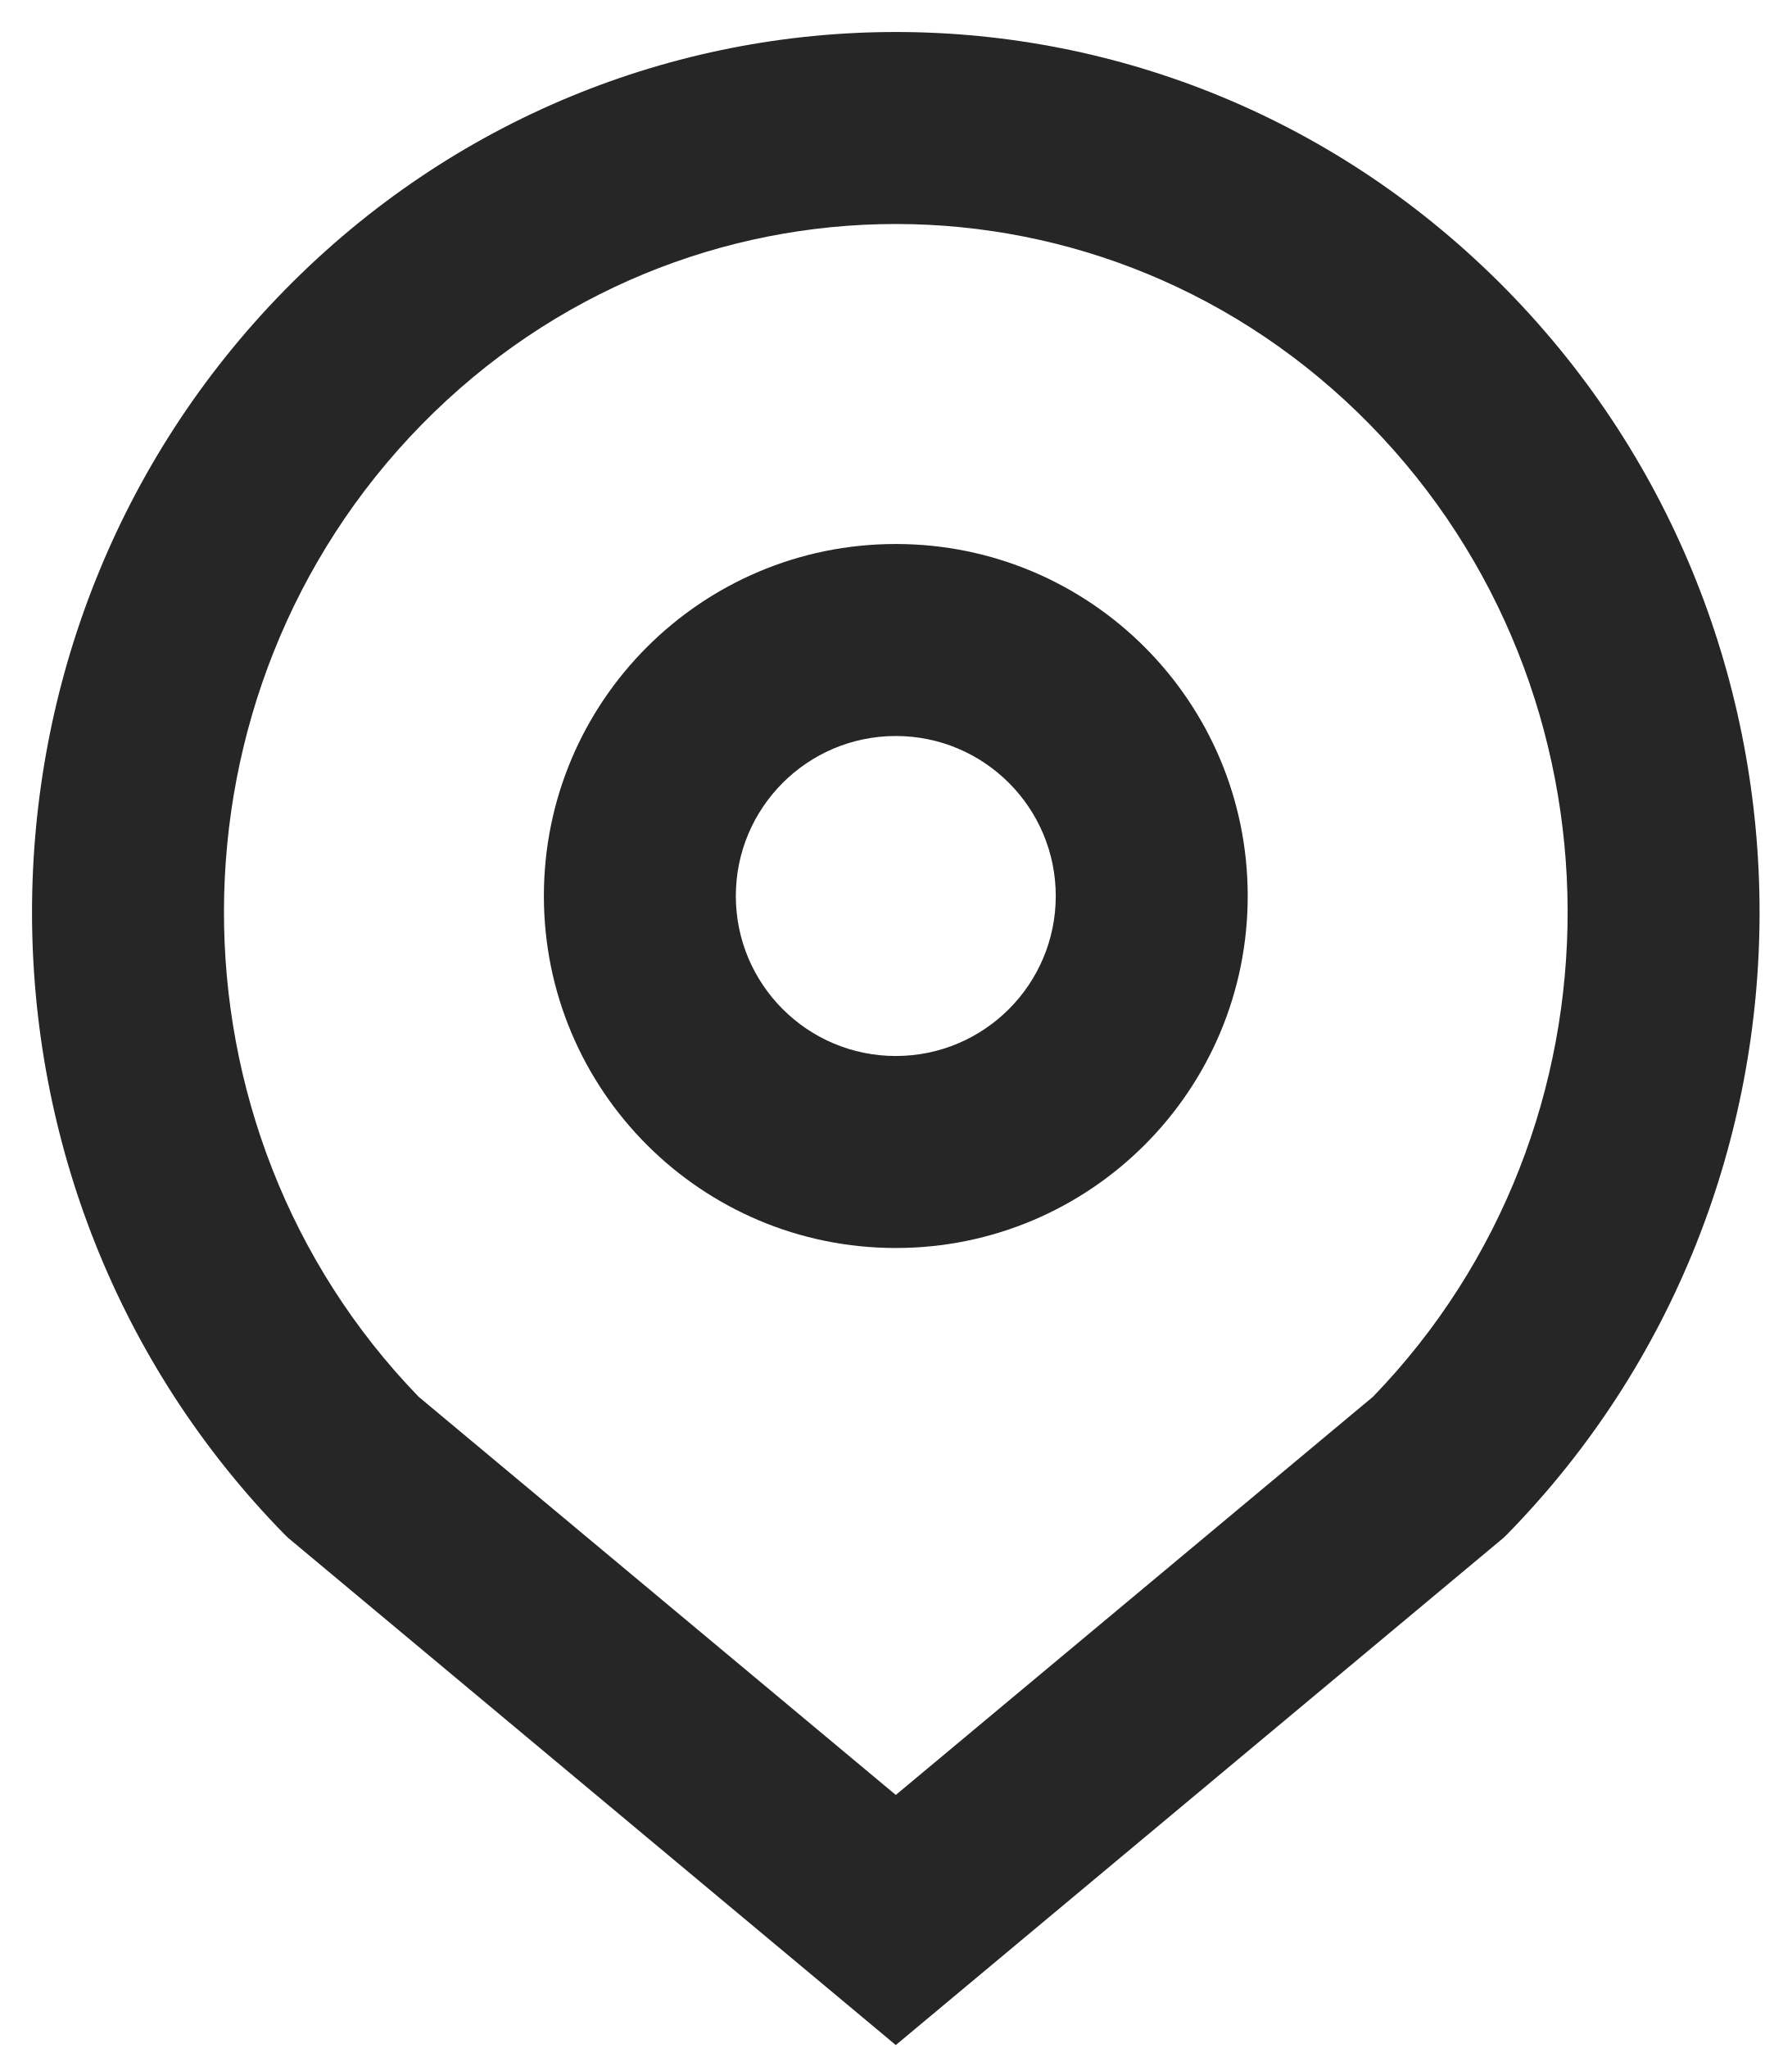
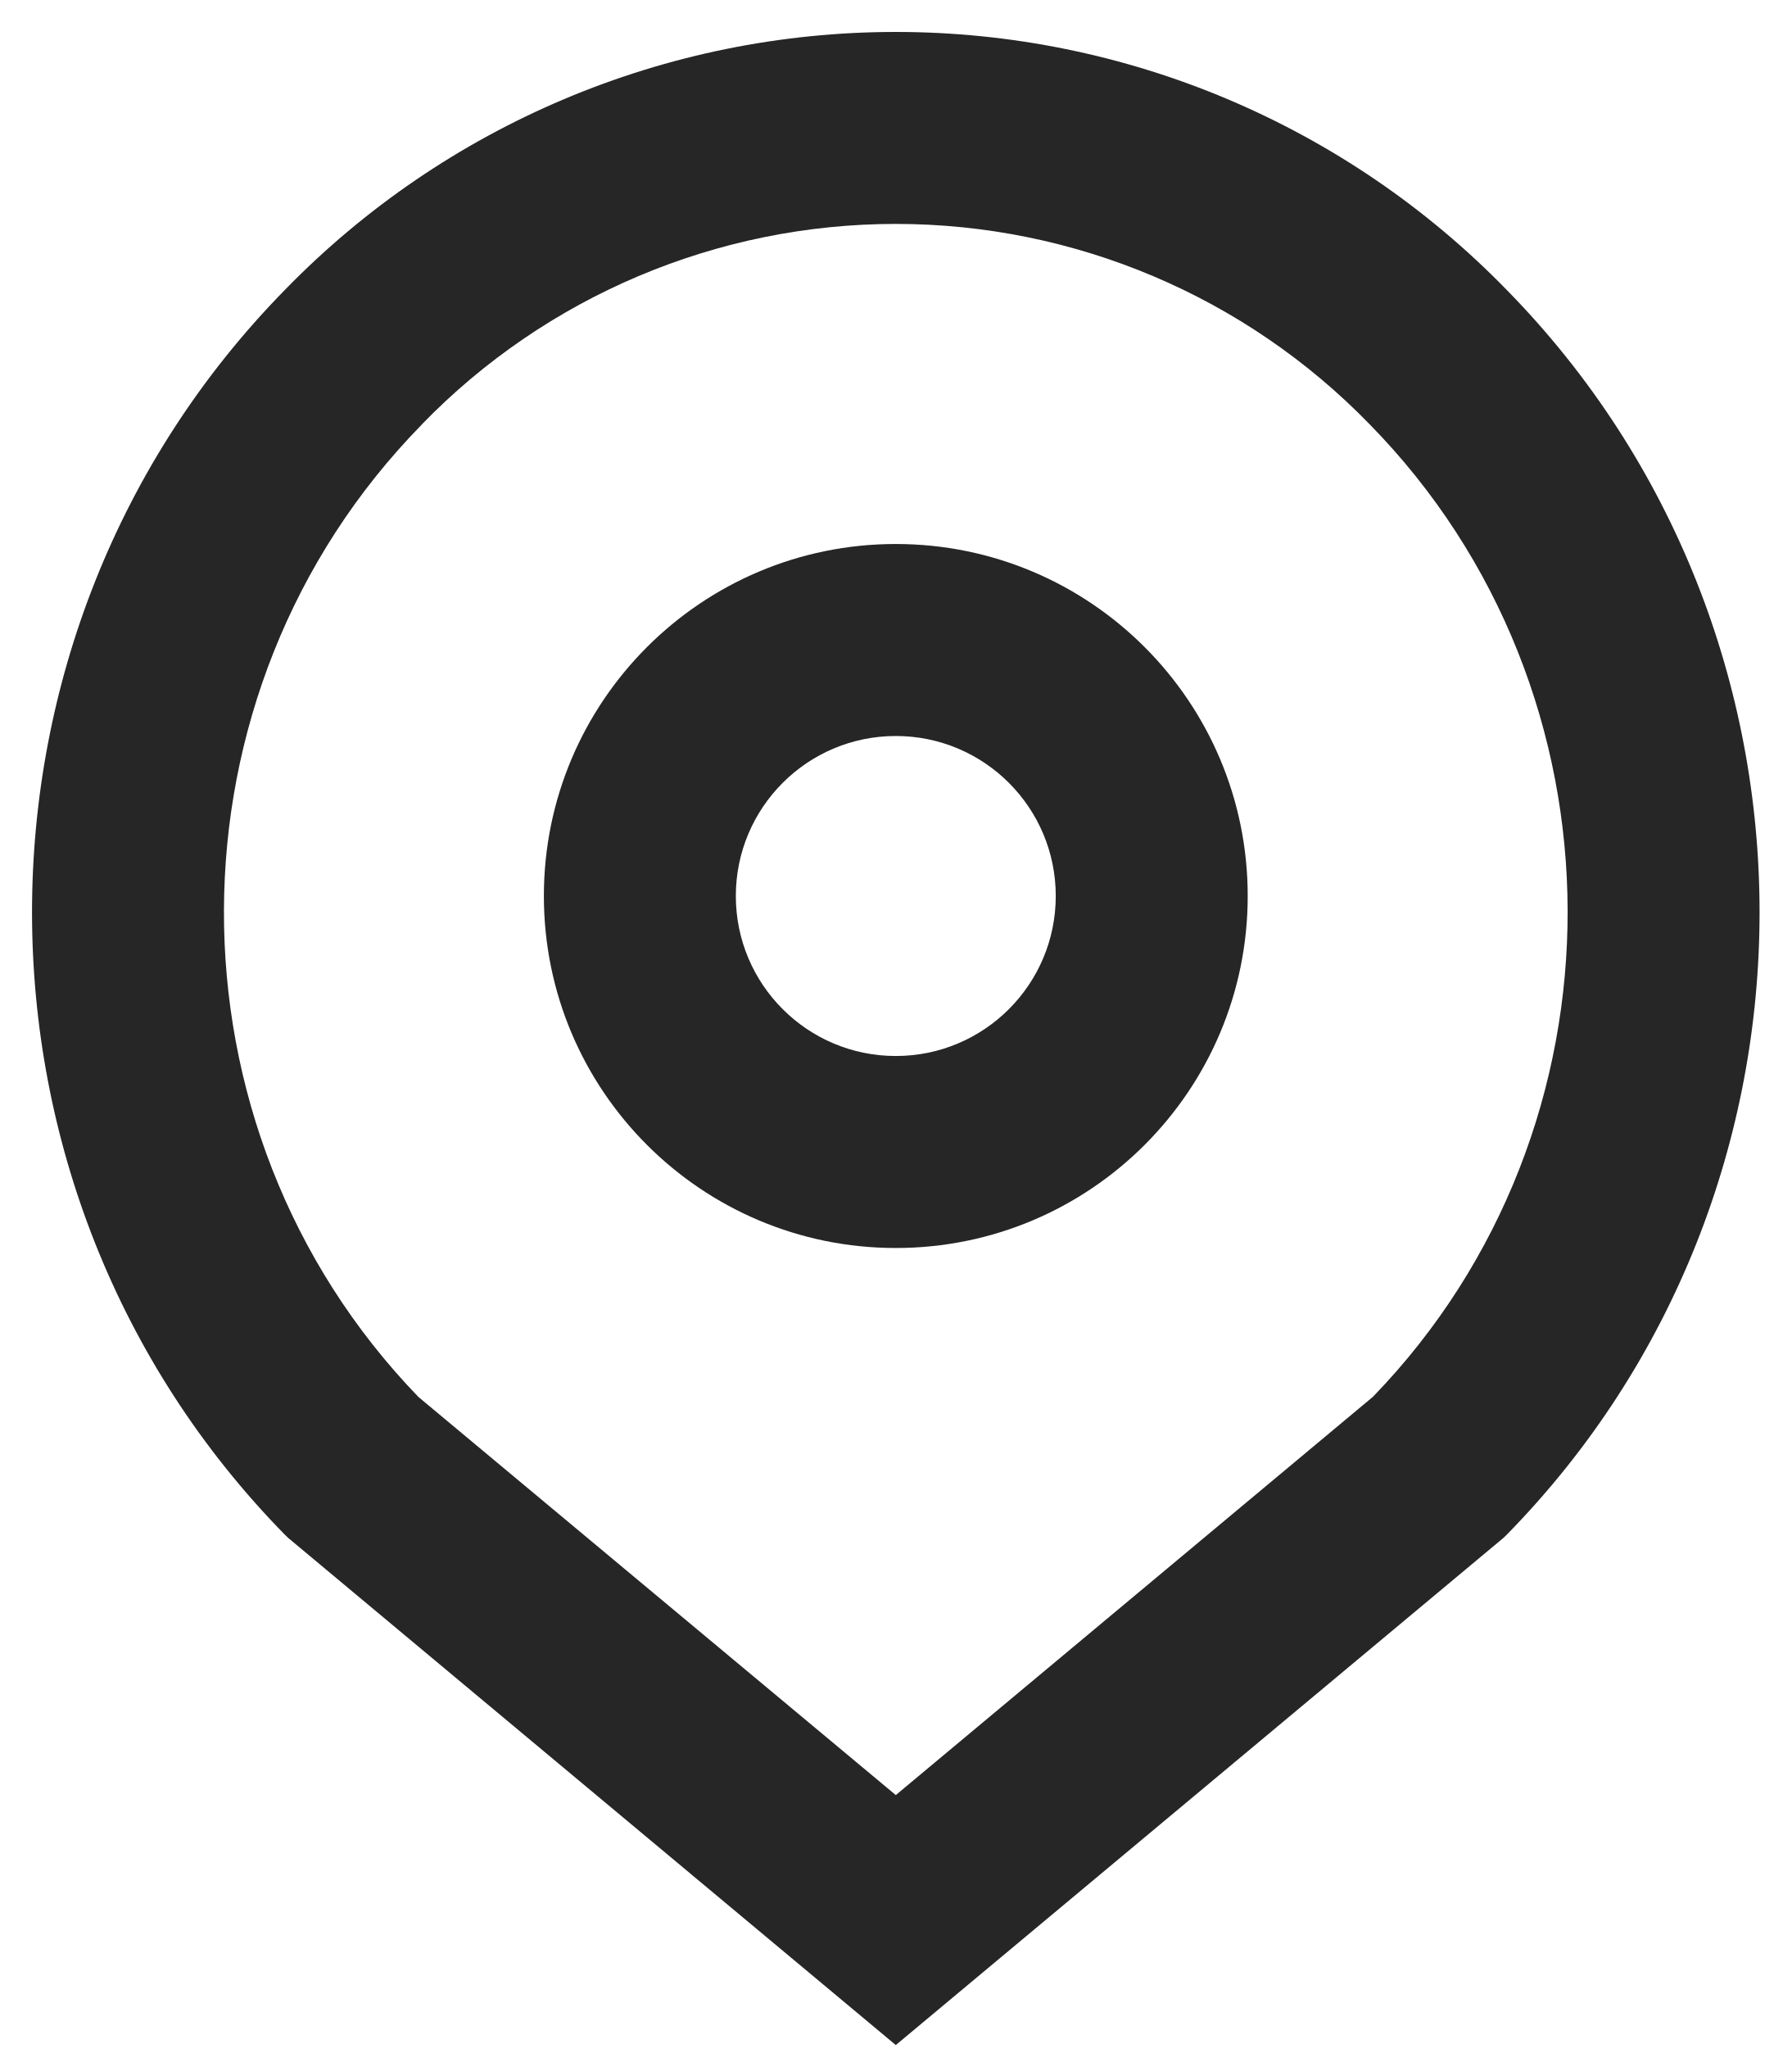
- <svg xmlns="http://www.w3.org/2000/svg" width="14" height="16" viewBox="0 0 14 16" fill="none">
-   <path fill-rule="evenodd" clip-rule="evenodd" d="M7 4.25C5.481 4.25 4.25 5.481 4.25 7C4.25 8.519 5.481 9.75 7 9.75C8.519 9.75 9.75 8.519 9.75 7C9.75 5.481 8.519 4.25 7 4.25ZM5.75 7C5.75 6.31 6.31 5.75 7 5.75C7.69 5.75 8.25 6.31 8.25 7C8.25 7.69 7.69 8.25 7 8.25C6.31 8.25 5.75 7.69 5.75 7Z" fill="#262626" />
-   <path fill-rule="evenodd" clip-rule="evenodd" d="M11.775 2.266C9.138 -0.422 4.862 -0.422 2.225 2.266C-0.408 4.951 -0.408 9.303 2.225 11.989L2.252 12.015L7 15.977L11.748 12.015L11.775 11.989C14.408 9.303 14.408 4.951 11.775 2.266ZM3.296 3.316C5.345 1.228 8.655 1.228 10.704 3.316C12.757 5.41 12.765 8.808 10.729 10.912L7 14.023L3.271 10.912C1.235 8.808 1.243 5.41 3.296 3.316Z" fill="#262626" />
+ <svg xmlns="http://www.w3.org/2000/svg" width="14" height="16" fill="none">
+   <path fill-rule="evenodd" clip-rule="evenodd" d="M7 4.25a2.75 2.75 0 1 0 0 5.5 2.75 2.75 0 0 0 0-5.5zM5.75 7a1.25 1.25 0 1 1 2.5 0 1.25 1.25 0 0 1-2.5 0z" fill="#262626" />
+   <path fill-rule="evenodd" clip-rule="evenodd" d="M11.775 2.266a6.662 6.662 0 0 0-9.55 0c-2.633 2.685-2.633 7.037 0 9.723l.027.026L7 15.977l4.748-3.962.027-.026c2.633-2.686 2.633-7.038 0-9.723zm-8.479 1.05a5.162 5.162 0 0 1 7.408 0c2.053 2.094 2.061 5.492.025 7.596L7 14.024l-3.73-3.11c-2.035-2.105-2.027-5.503.026-7.597z" fill="#262626" />
</svg>
